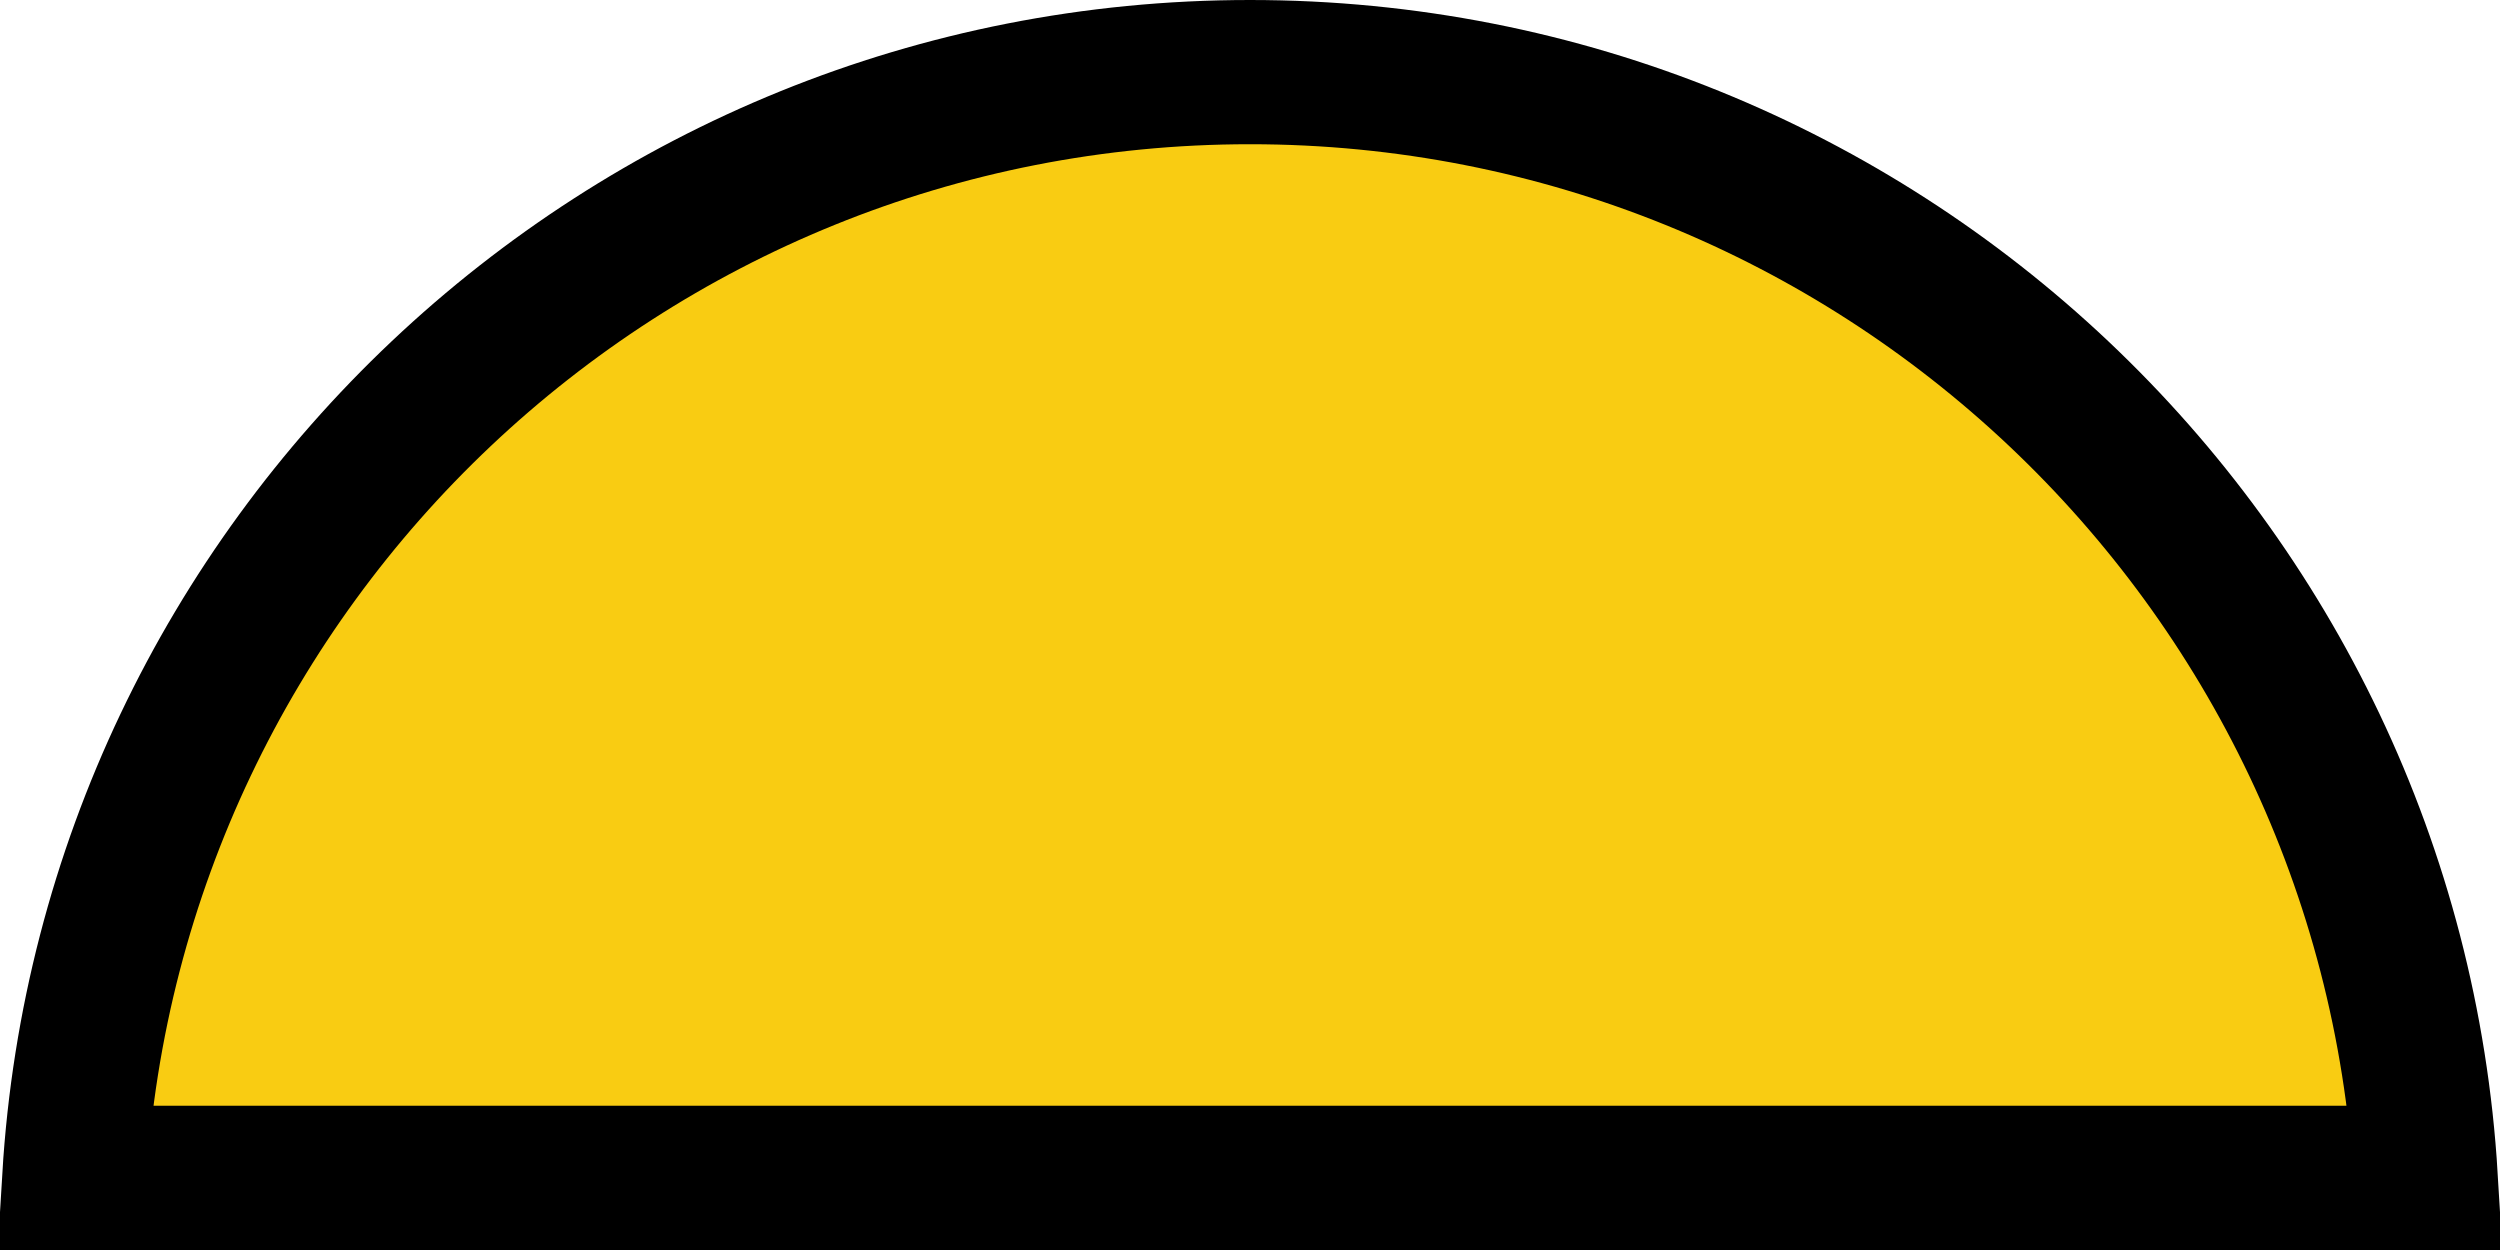
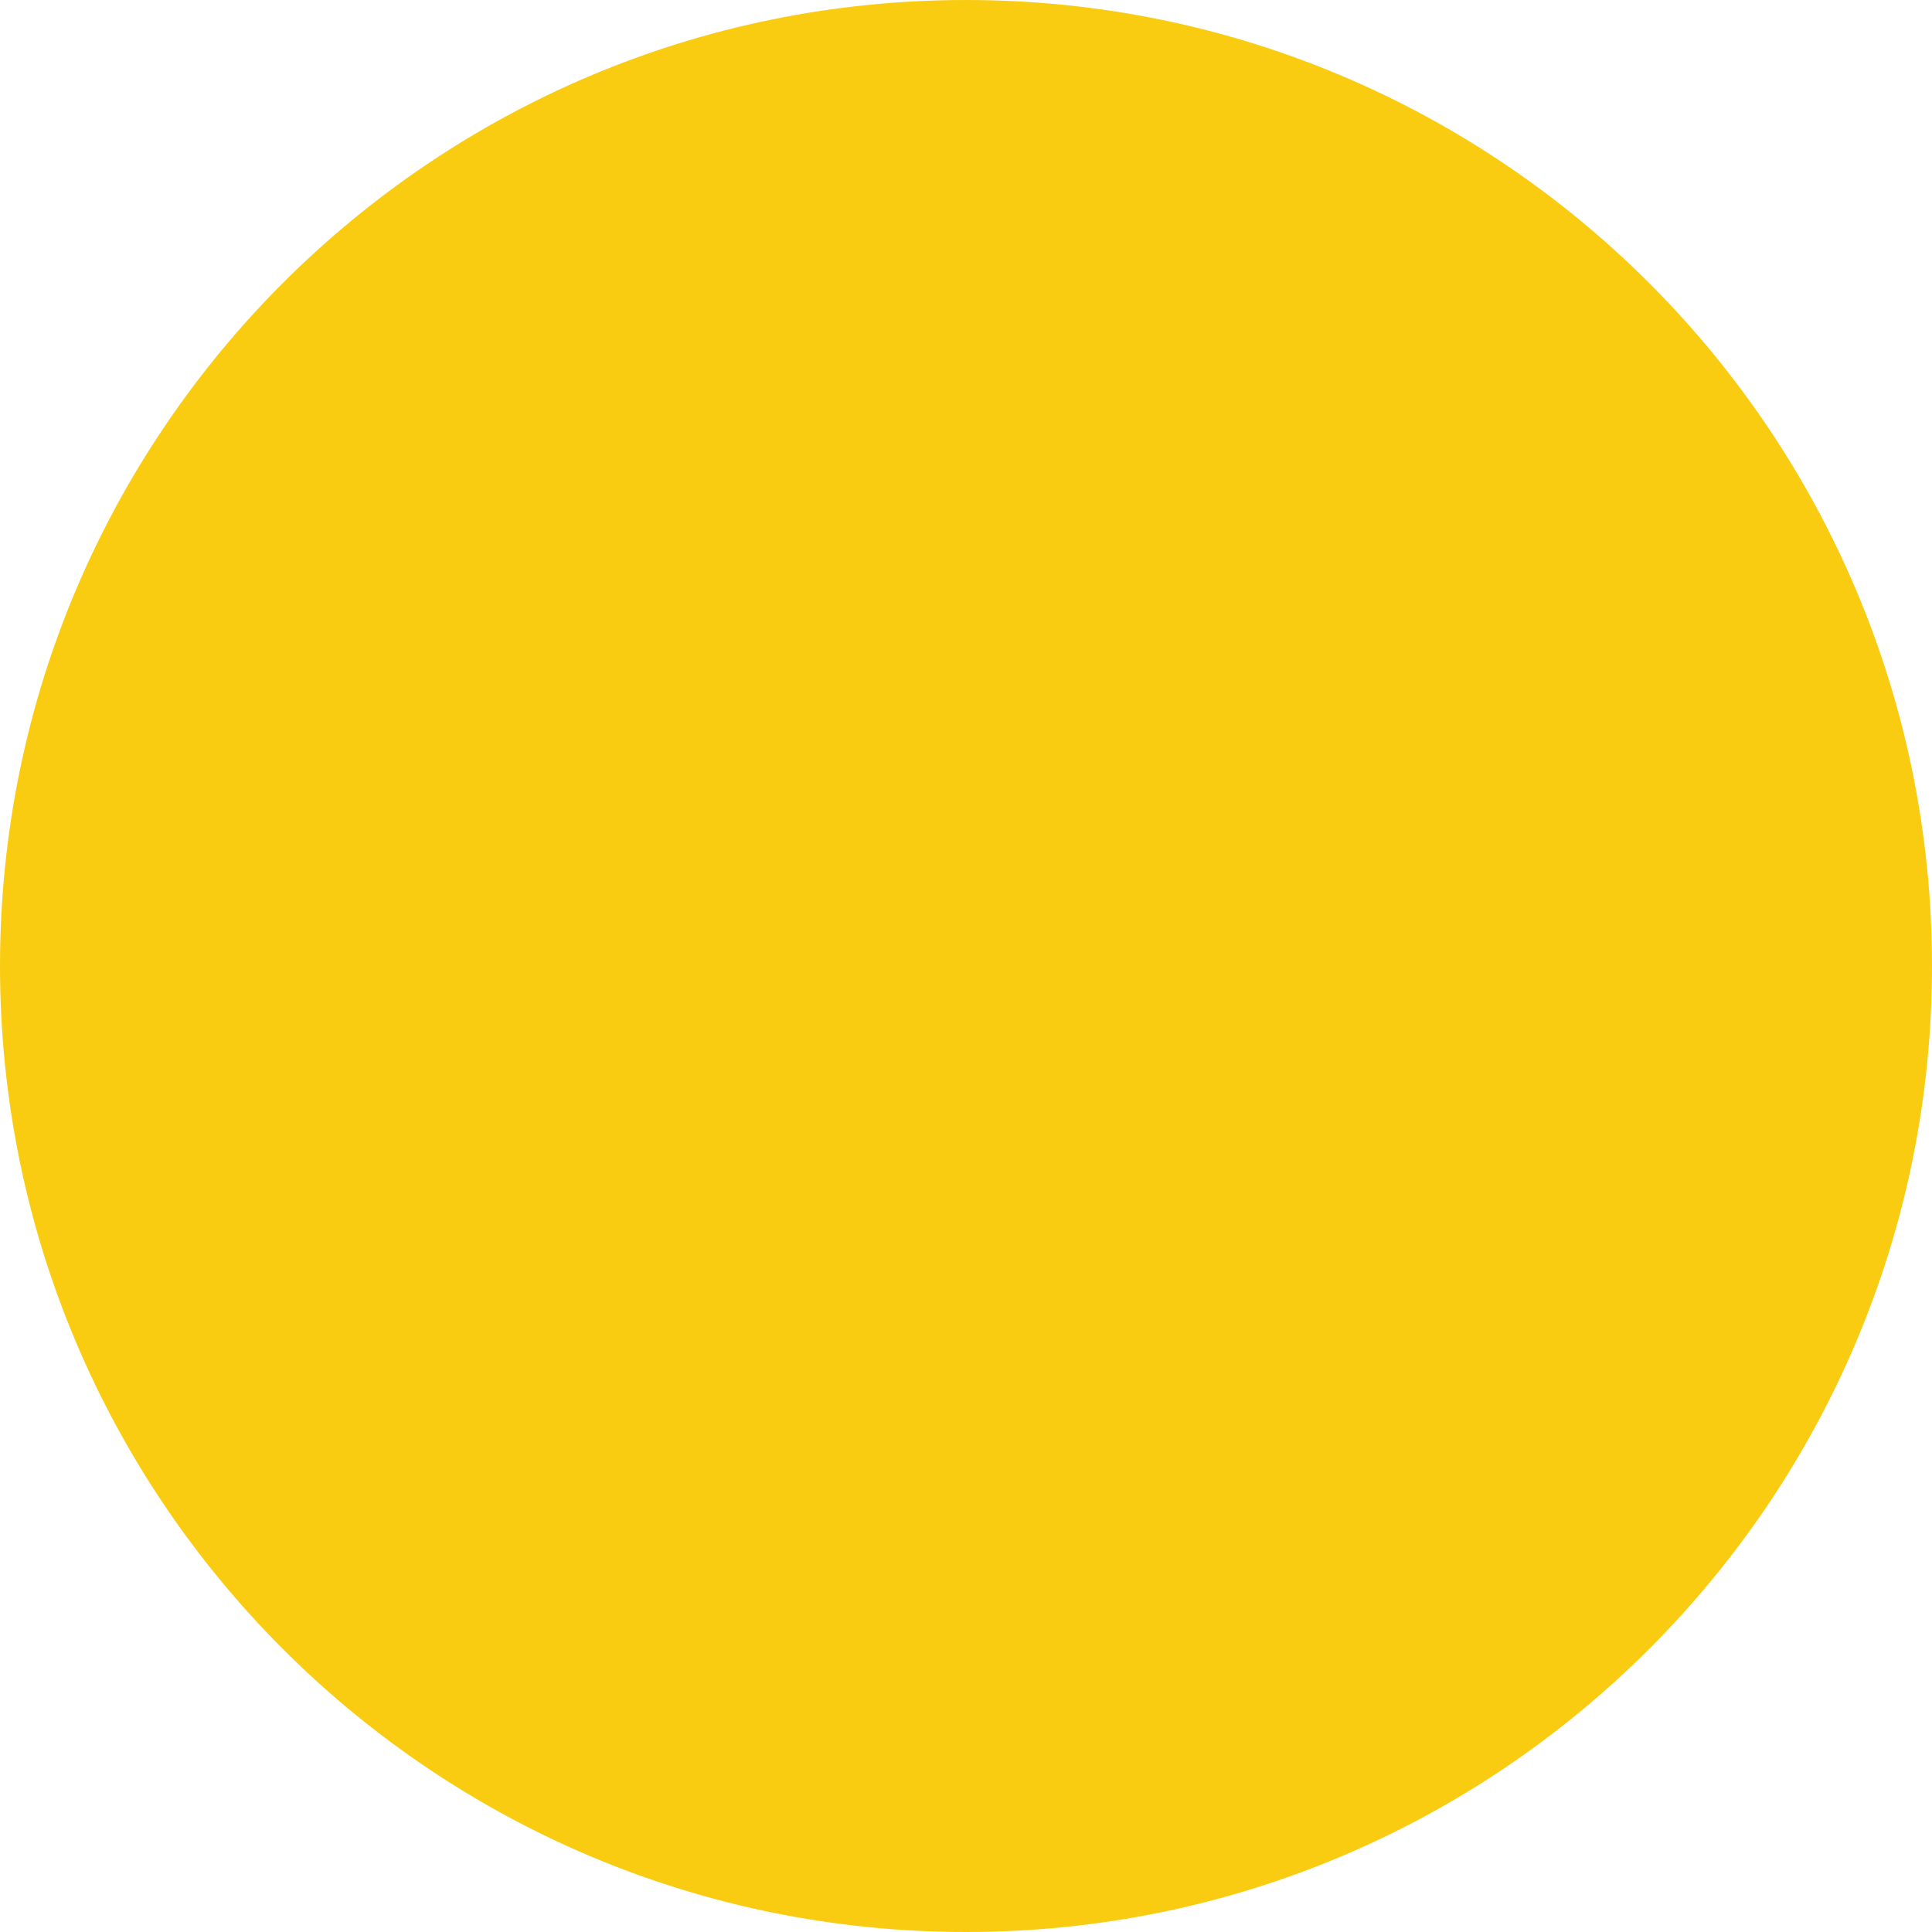
- <svg xmlns="http://www.w3.org/2000/svg" width="52px" height="26px" viewBox="0 0 52 26" version="1.1">
-   <g id="Artboard" stroke="none" stroke-width="1" fill="none" fill-rule="evenodd">
-     <path d="M1.545,24.5 L50.455,24.5 C49.68,11.668 39.027,1.5 26,1.5 C12.973,1.5 2.32,11.668 1.545,24.5 Z" id="Combined-Shape-Copy-2" stroke="#000000" stroke-width="3" fill="#F9CC12" />
+ <svg xmlns="http://www.w3.org/2000/svg" width="54px" height="54px" viewBox="0 0 54 54" version="1.1">
+   <g id="Artboard-Copy" stroke="none" stroke-width="1" fill="none" fill-rule="evenodd">
+     <circle id="Oval" fill="#F9CC12" cx="27" cy="27" r="27" />
  </g>
</svg>
